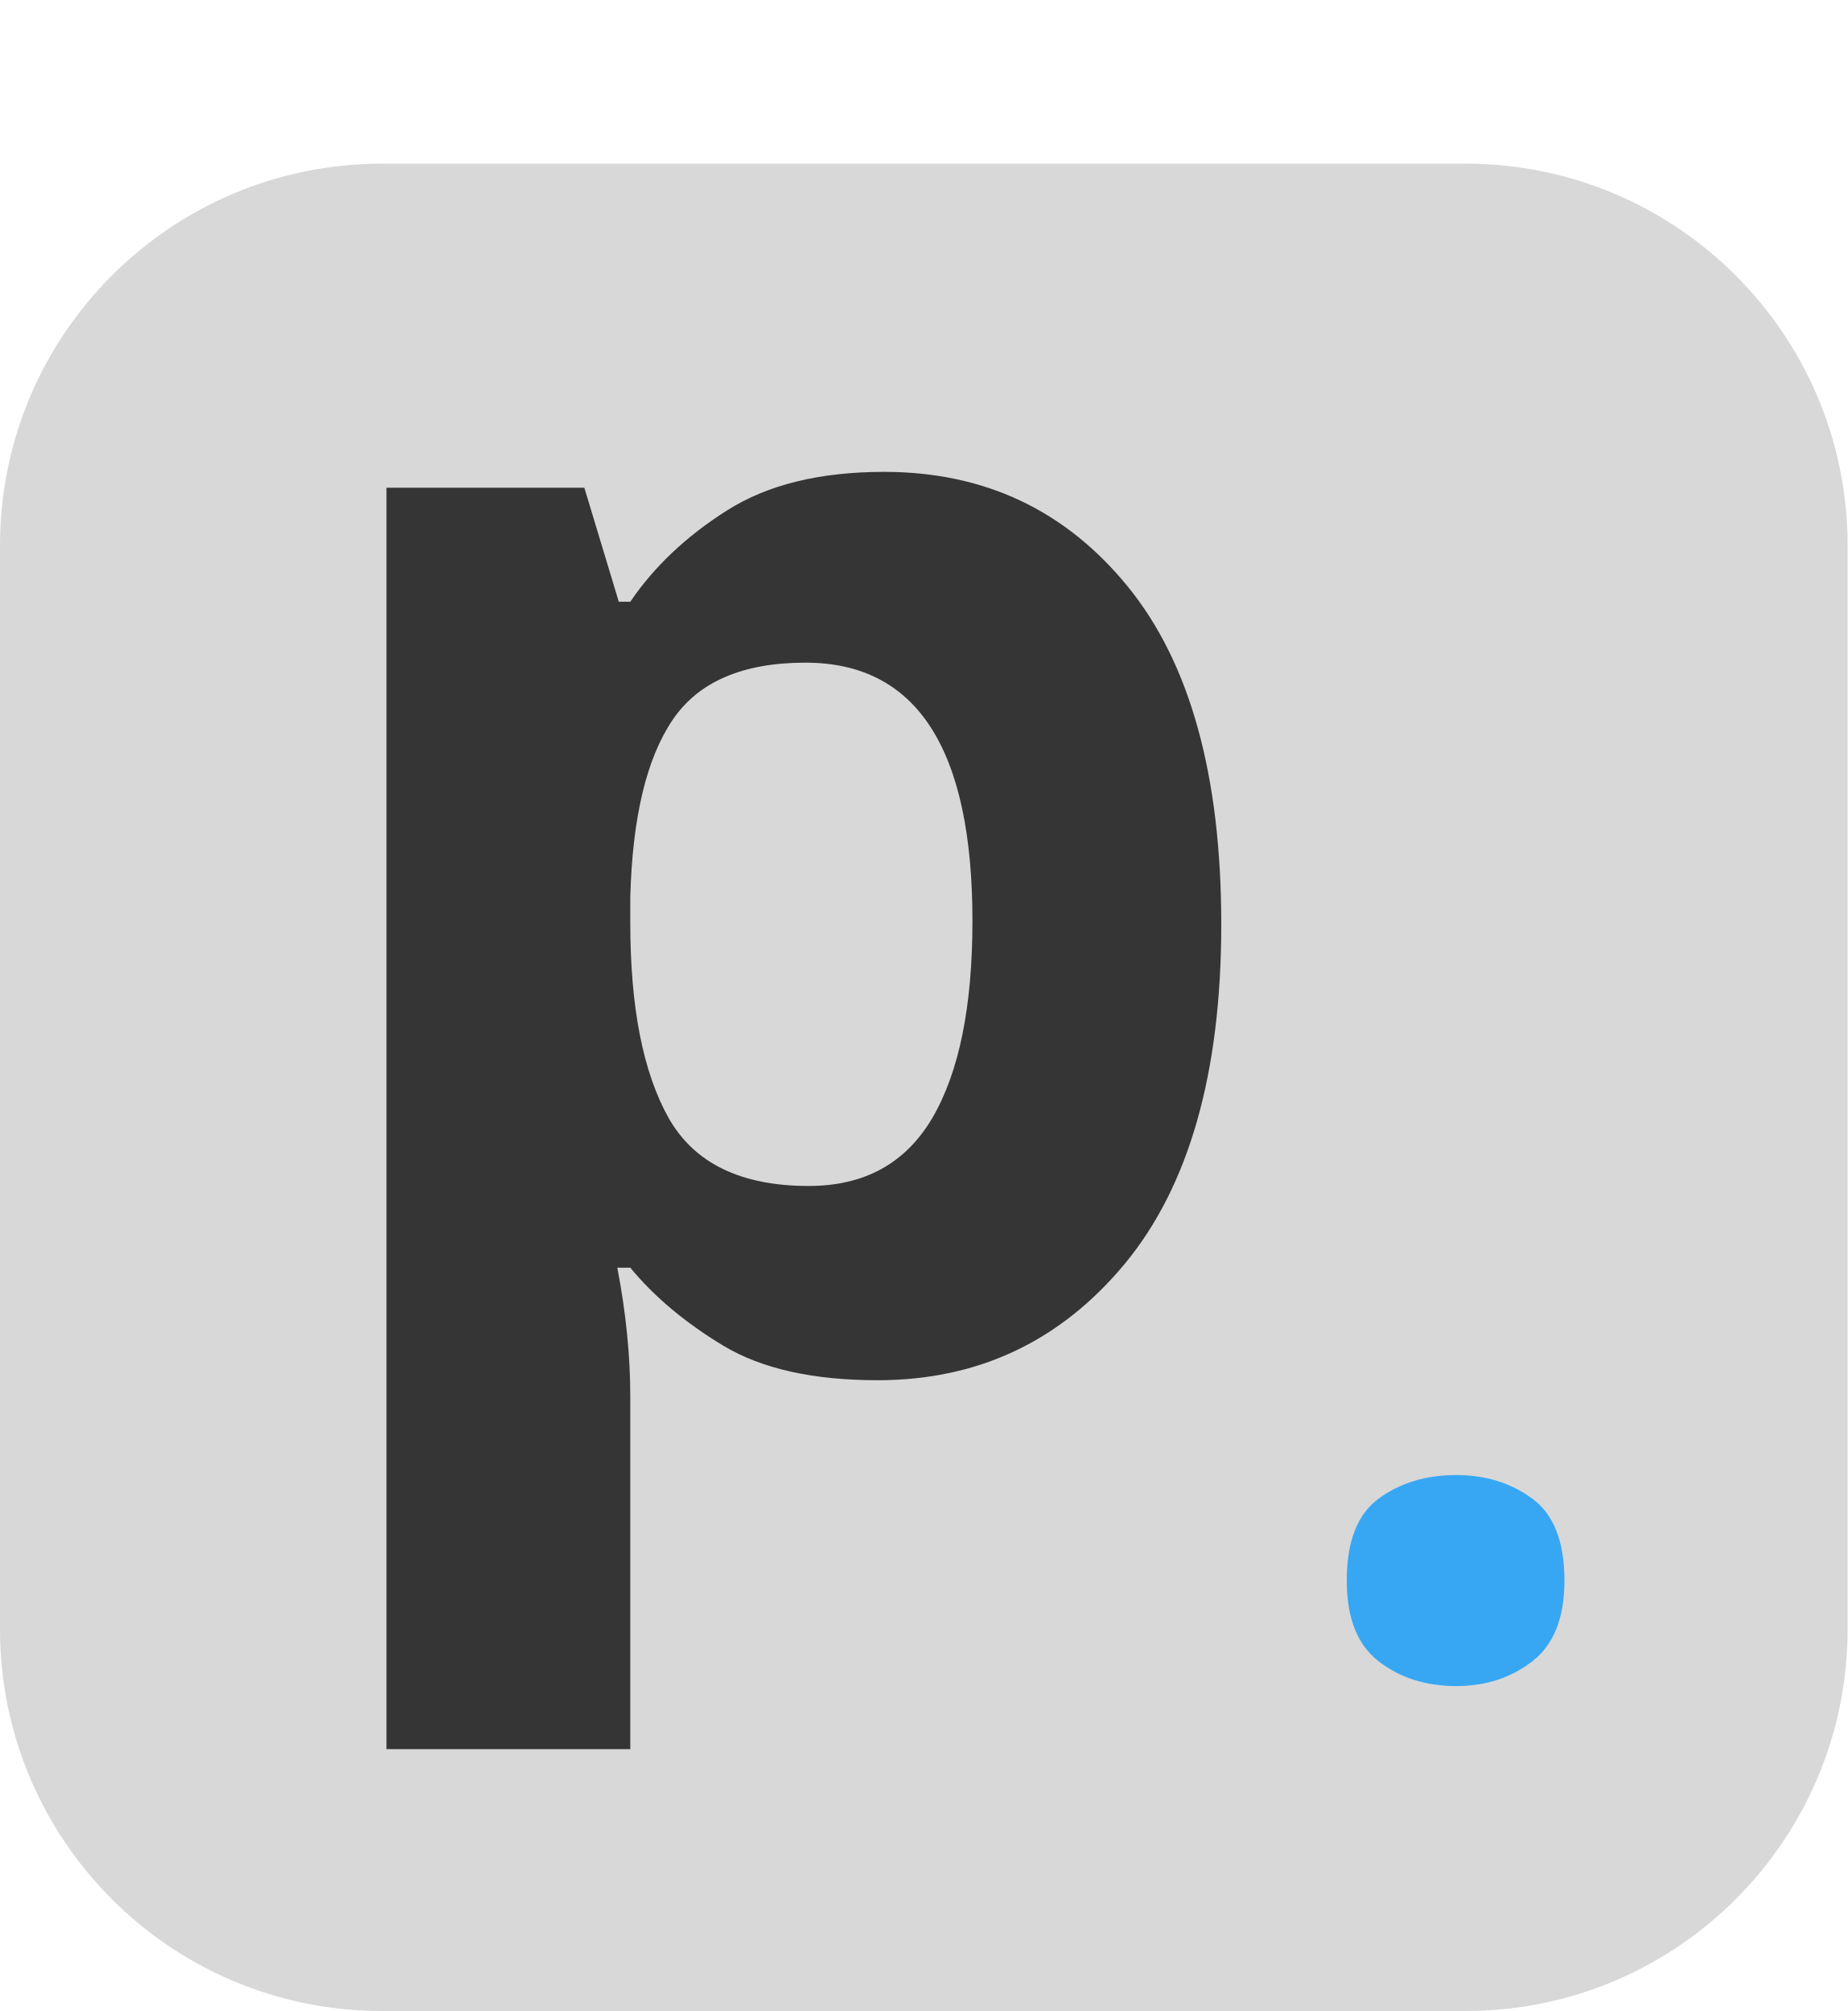
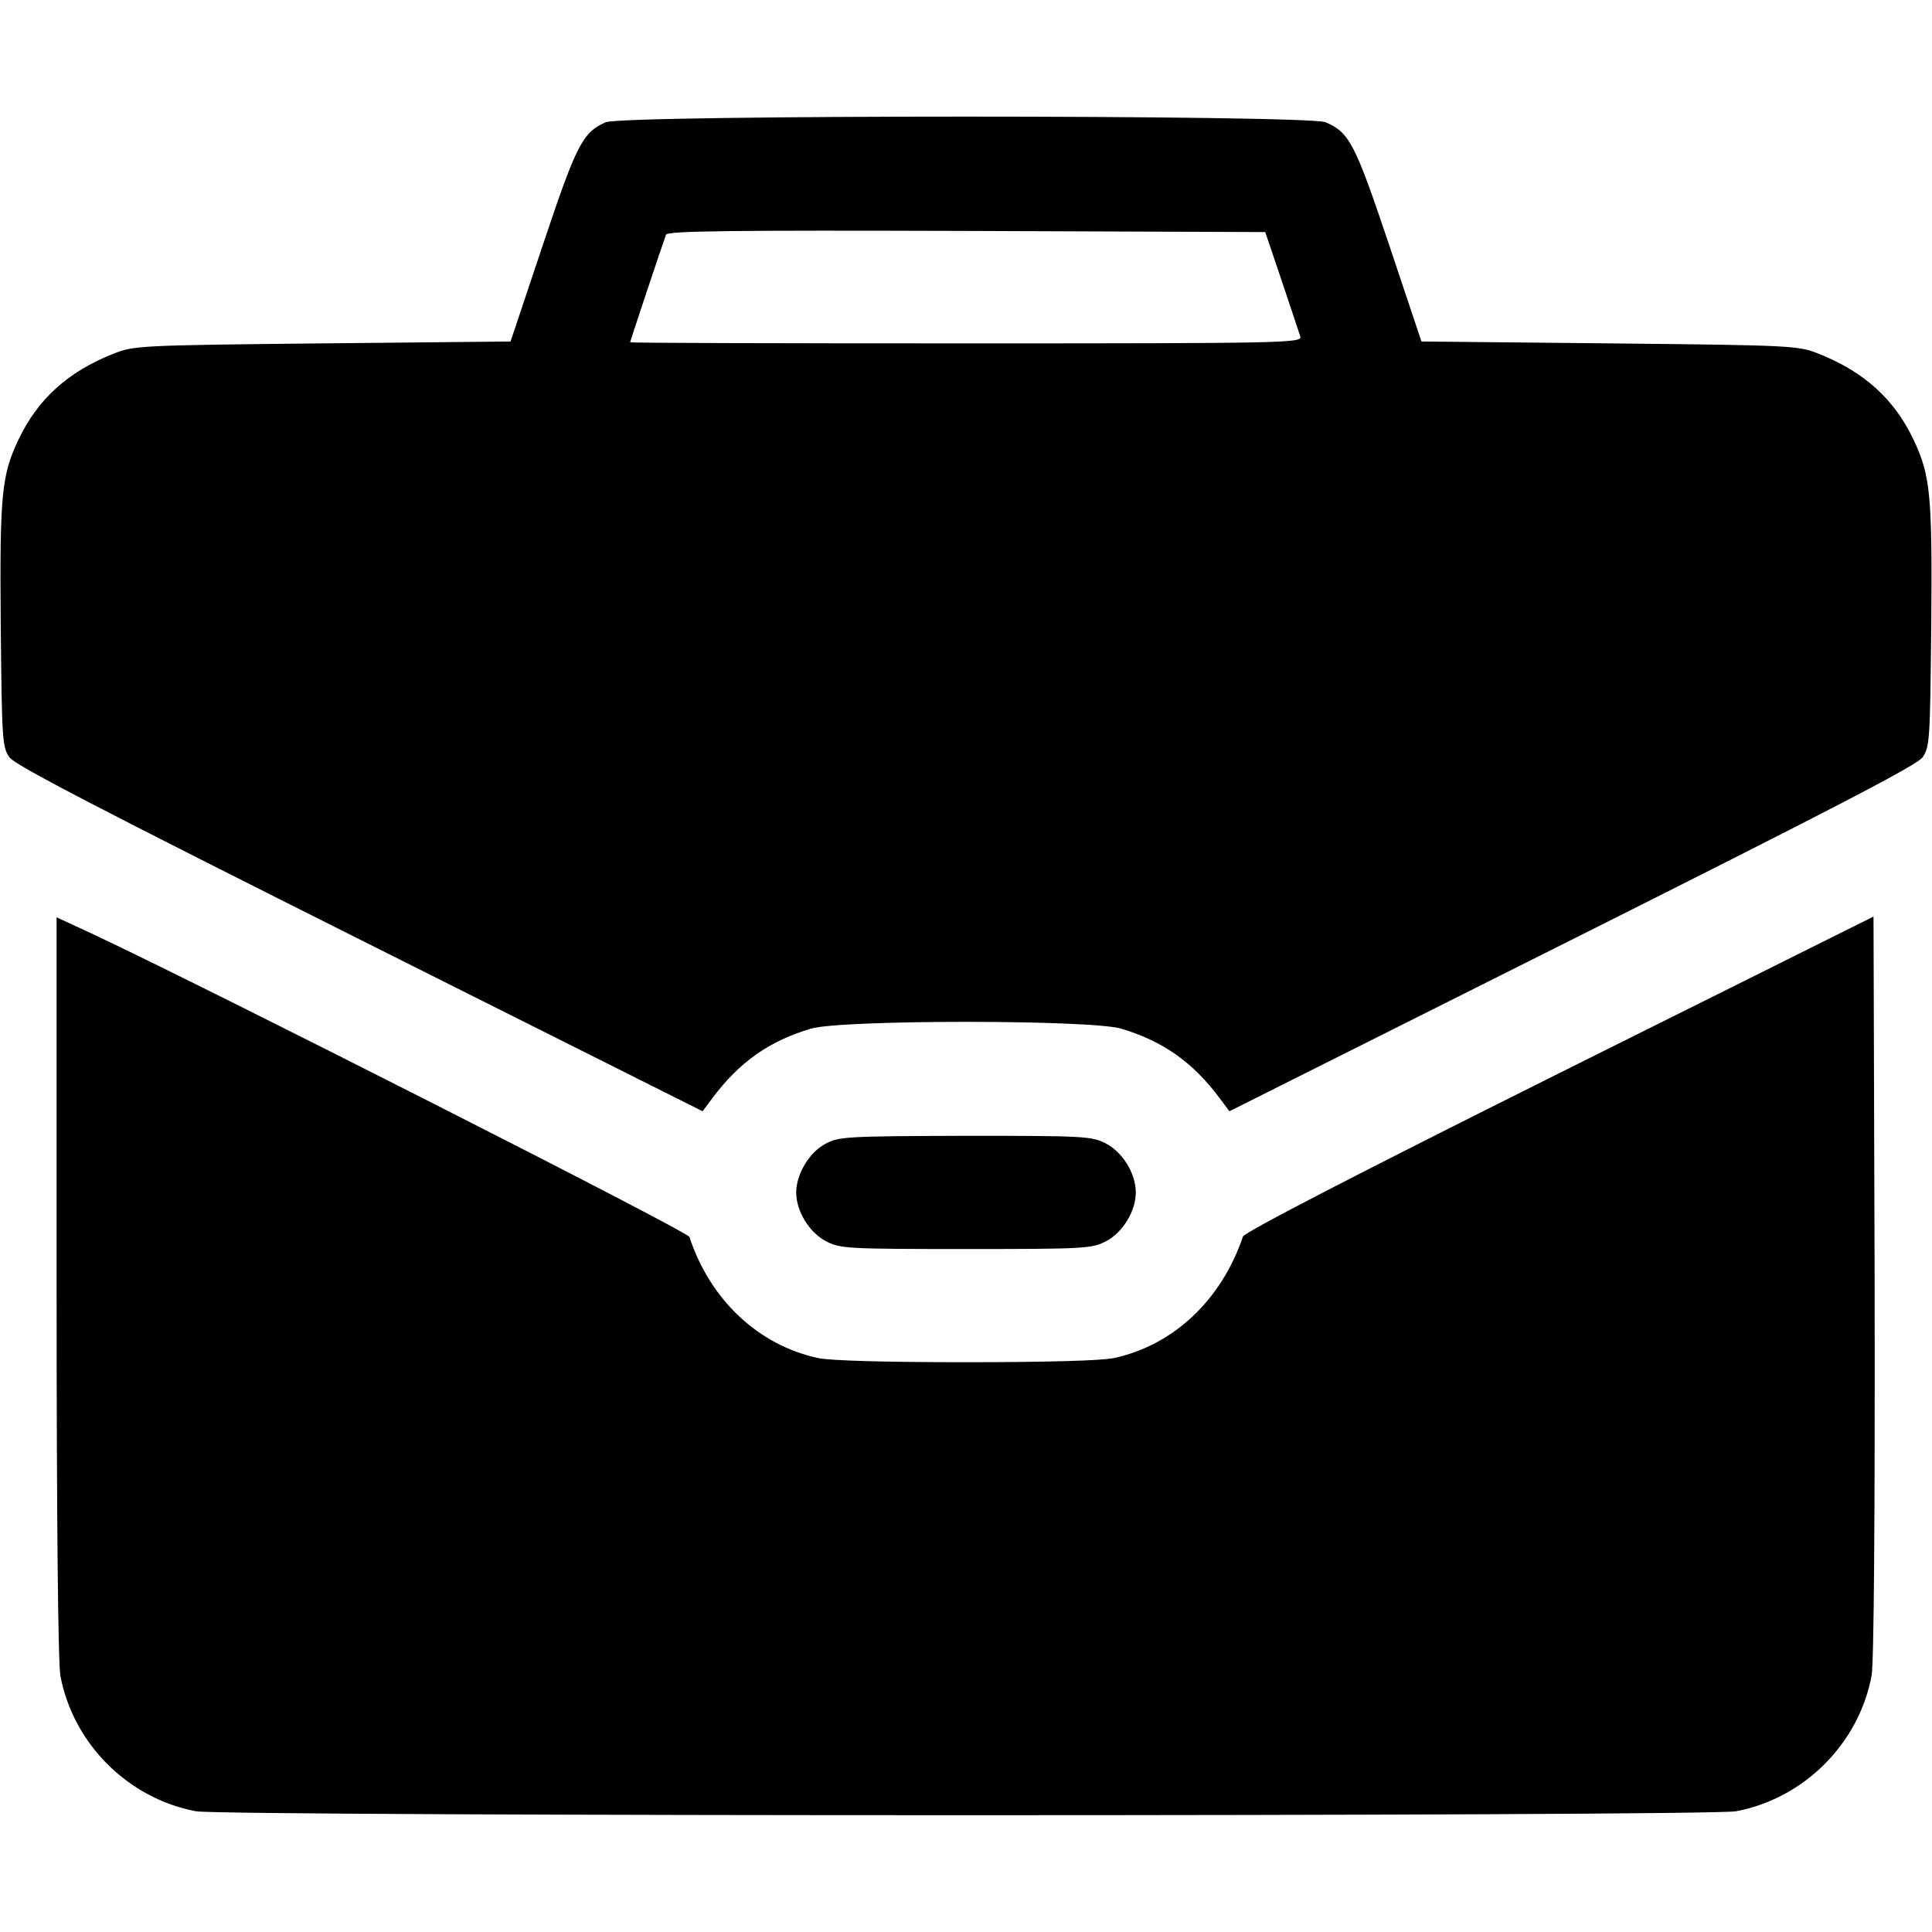
- <svg xmlns="http://www.w3.org/2000/svg" id="Layer_1" data-name="Layer 1" viewBox="0 0 100 108.86">
-   <defs>
-     <style>.cls-1{fill:#d8d8d8;}.cls-2{font-size:86.87px;fill:#353535;}.cls-2,.cls-3{font-family:Montserrat-SemiBold, Montserrat;font-weight:600;}.cls-3{font-size:68.86px;fill:#37a7f4;}</style>
-   </defs>
-   <rect class="cls-1" y="8.86" width="100" height="100" rx="20.67" />
-   <text class="cls-2" transform="translate(14 73.84) scale(1.02 1)">p</text>
-   <text class="cls-3" transform="translate(68.97 90.38)">.</text>
+ <svg xmlns="http://www.w3.org/2000/svg" version="1.0" width="512pt" height="512pt" viewBox="0 0 512 512" preserveAspectRatio="xMidYMid meet">
+   <g transform="translate(0,512) scale(0.1,-0.1)" fill="#000000" stroke="none">
+     <path d="M1605 4796 c-61 -27 -77 -58 -166 -324 l-86 -257 -499 -5 c-489 -5 -500 -6 -555 -28 -120 -48 -199 -120 -250 -227 -45 -95 -50 -146 -47 -494 3 -302 4 -321 23 -348 15 -21 237 -136 929 -483 l908 -455 26 35 c71 95 150 151 261 184 81 24 741 24 822 0 111 -33 190 -89 261 -184 l26 -35 908 455 c692 347 914 462 929 483 19 27 20 46 23 348 3 348 -2 399 -47 494 -51 107 -130 179 -250 227 -55 22 -66 23 -555 28 l-499 5 -86 257 c-90 268 -105 297 -168 324 -47 20 -1863 20 -1908 0z m1792 -421 c24 -71 46 -138 49 -147 5 -17 -42 -18 -885 -18 -490 0 -891 1 -891 3 0 3 86 261 95 285 3 10 168 12 796 10 l792 -3 44 -130z" />
+     <path d="M150 1711 c0 -624 4 -998 10 -1032 34 -180 179 -325 359 -359 74 -14 4008 -14 4082 0 180 34 326 180 359 360 6 35 9 406 8 1033 l-3 978 -833 -415 c-533 -266 -835 -422 -838 -433 -57 -168 -184 -288 -342 -322 -33 -7 -179 -11 -392 -11 -213 0 -359 4 -392 11 -158 34 -286 154 -341 321 -5 15 -1287 665 -1584 804 l-93 43 0 -978z" />
+     <path d="M2188 2089 c-43 -22 -78 -81 -78 -129 0 -50 35 -107 80 -130 37 -19 58 -20 370 -20 312 0 333 1 370 20 45 23 80 80 80 130 0 50 -35 107 -80 130 -37 19 -58 20 -372 20 -312 -1 -335 -2 -370 -21z" />
+   </g>
</svg>
